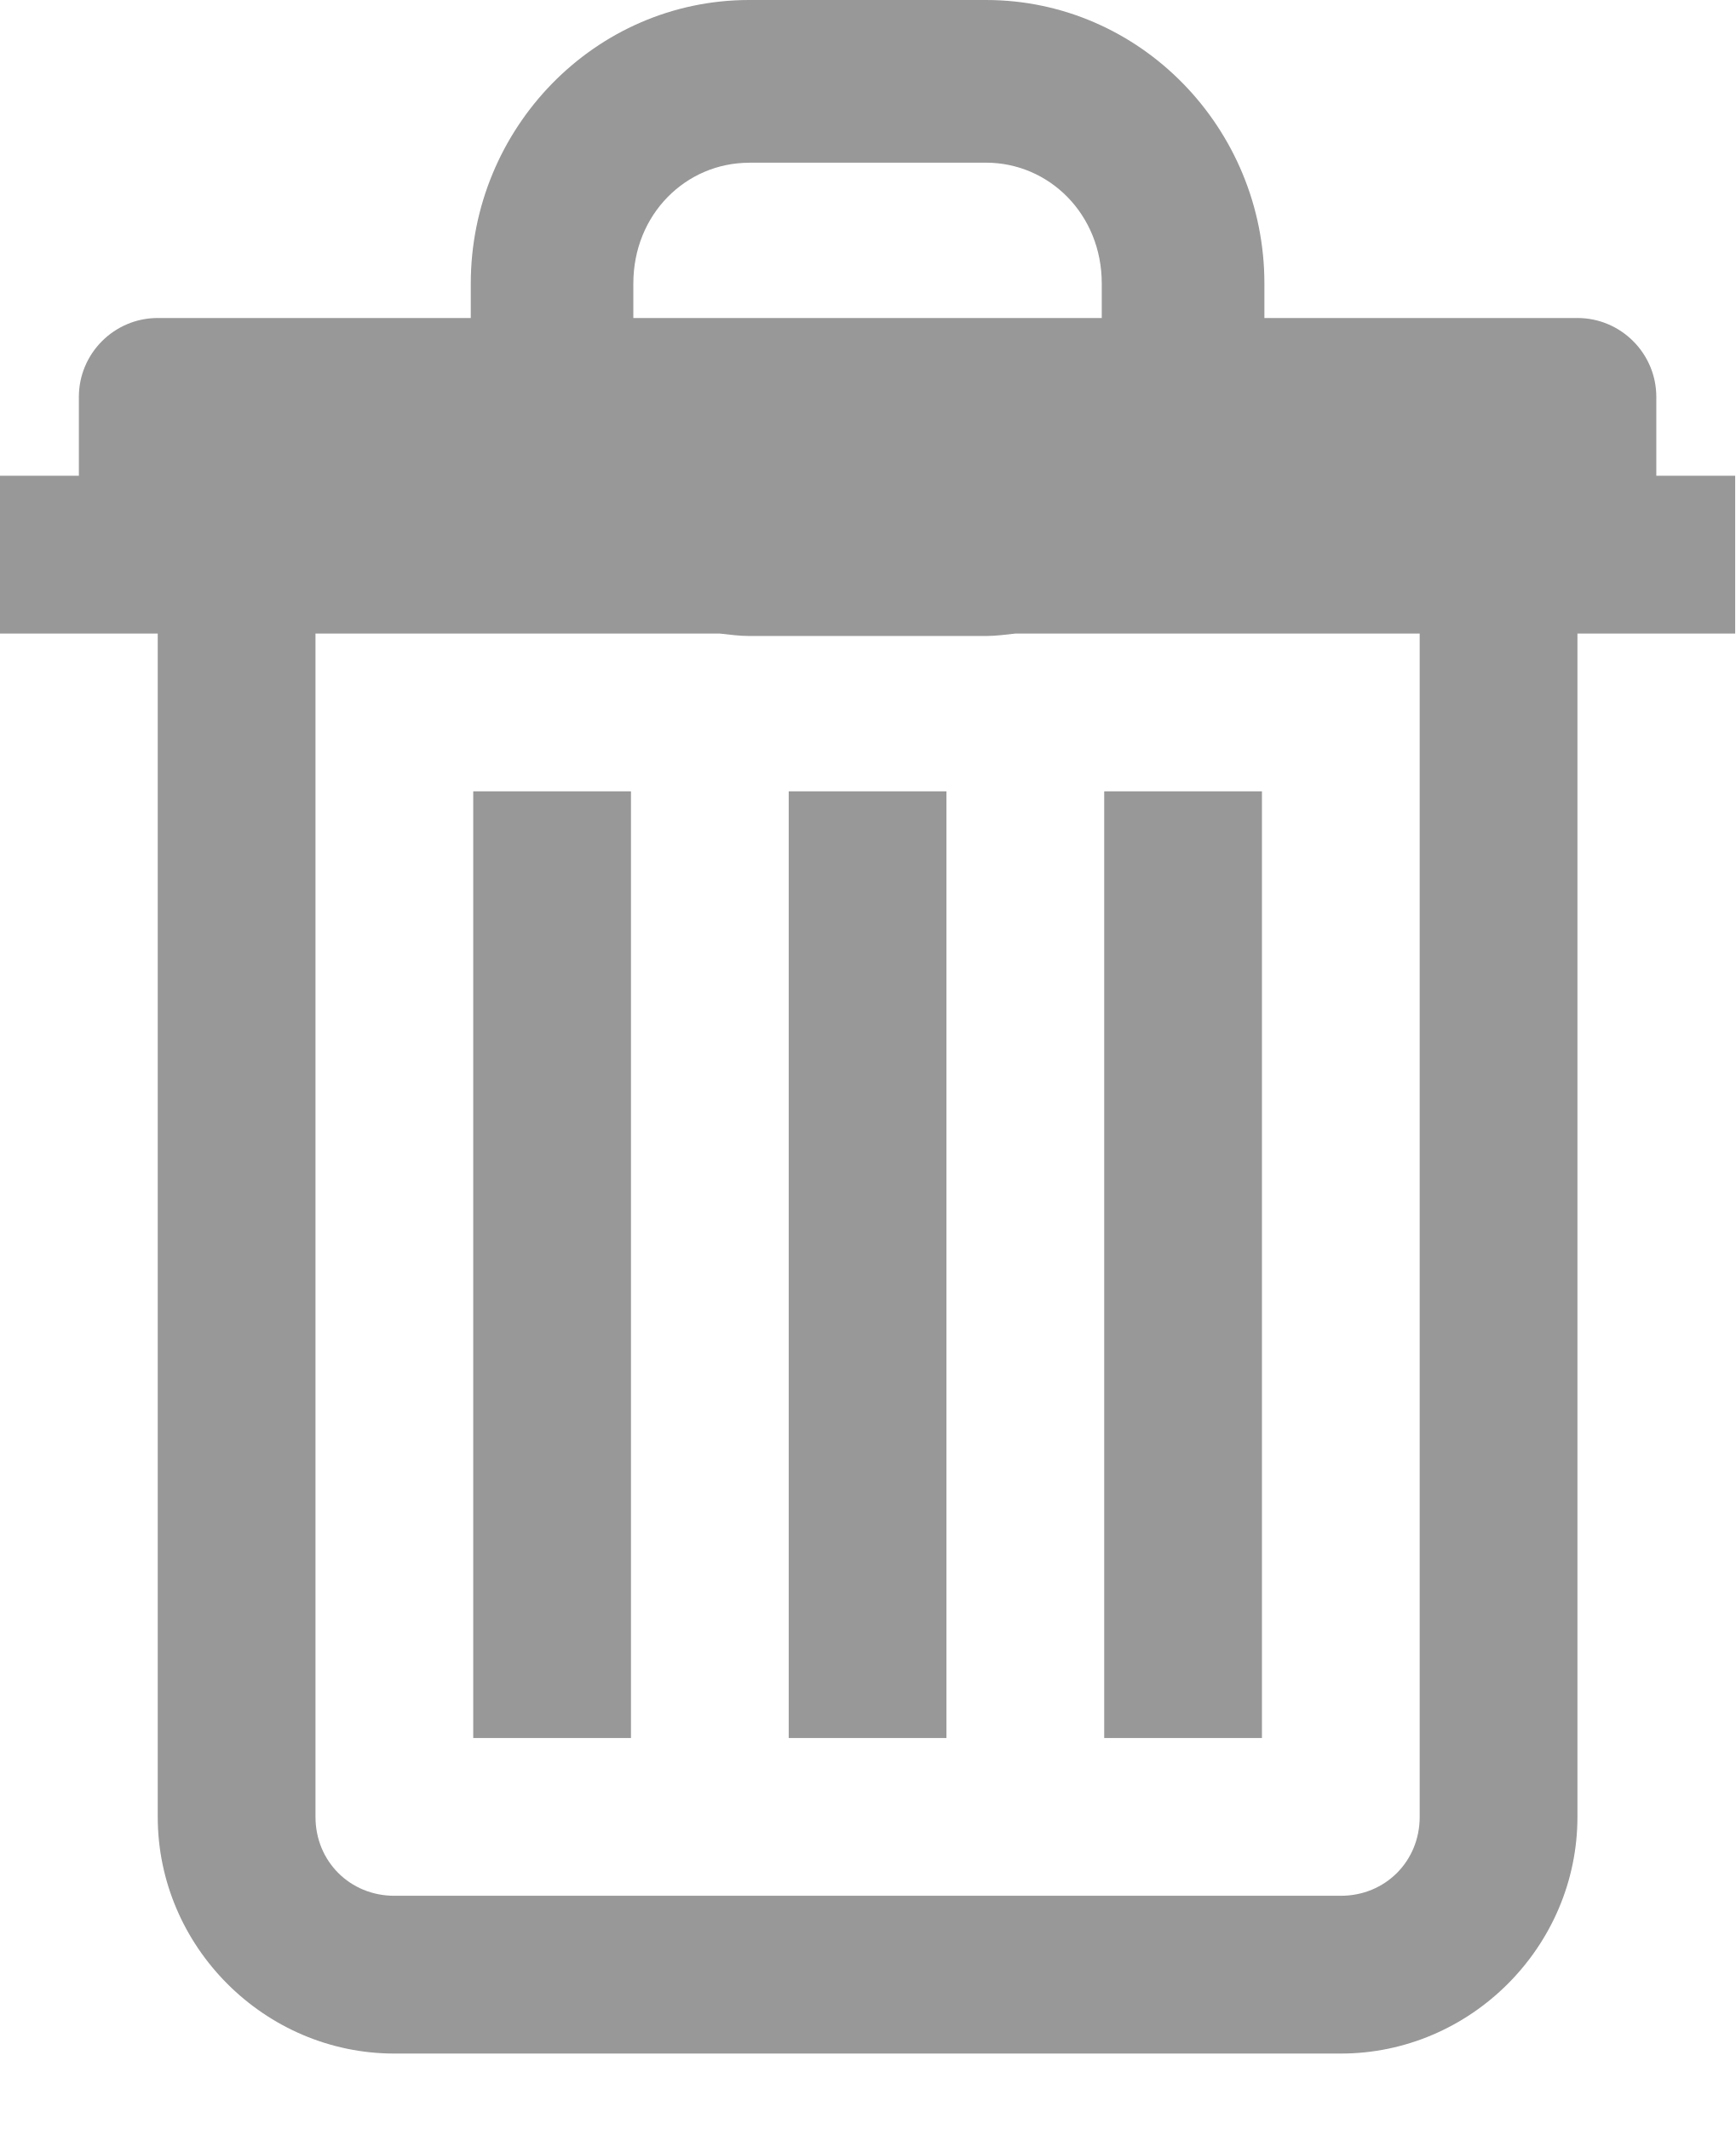
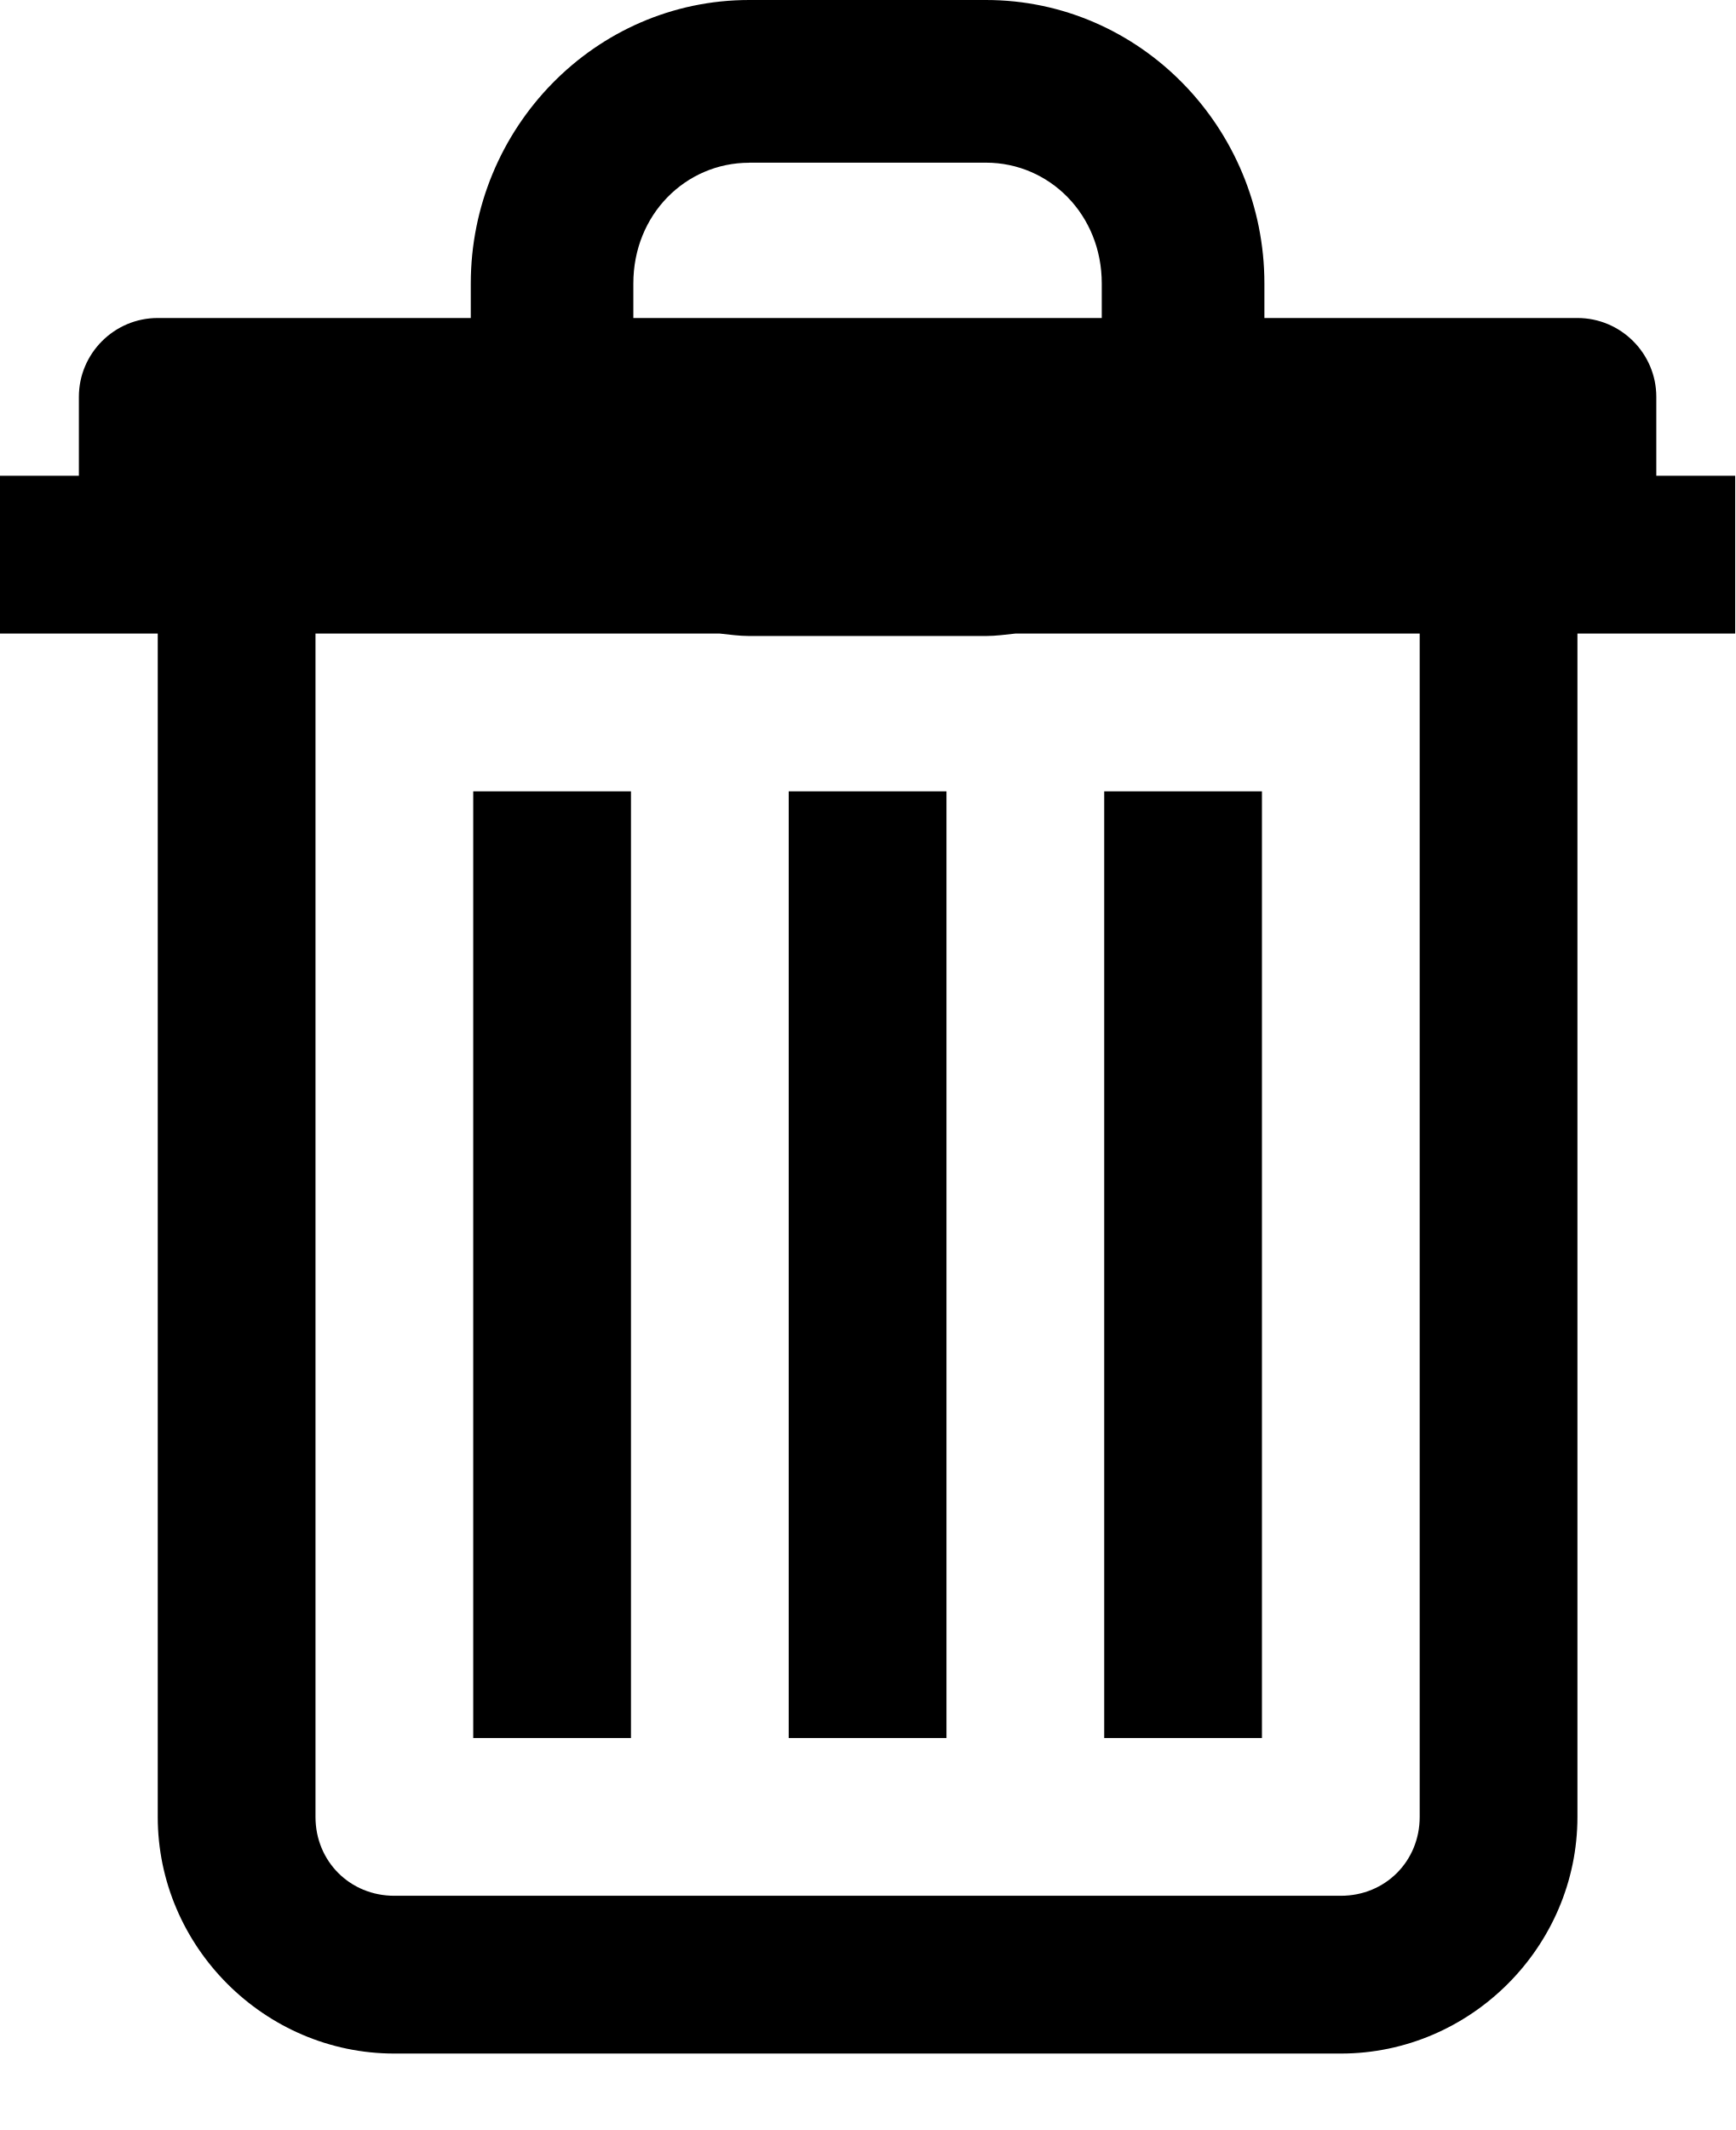
<svg xmlns="http://www.w3.org/2000/svg" width="22" height="27" viewBox="0 0 22 27" fill="none">
-   <g opacity="0.75">
-     <path d="M9.5 0C7.542 0 5.969 1.627 5.969 3.594V4.031H2C1.449 4.031 1 4.48 1 5.031V6.031H0V8.031H2V23.031C2 24.676 3.355 26.031 5 26.031H17C18.645 26.031 20 24.676 20 23.031V8.031H22V6.031H21V5.031C21 4.48 20.551 4.031 20 4.031H16.031V3.593C16.031 1.627 14.458 0 12.5 0H9.5ZM9.5 2.062H12.5C13.304 2.062 13.969 2.718 13.969 3.593V4.031H8.03V3.593C8.03 2.718 8.695 2.063 9.499 2.063L9.5 2.062ZM4 8.031H9.125C9.249 8.044 9.372 8.062 9.5 8.062H12.5C12.628 8.062 12.75 8.044 12.875 8.031H18V23.031C18 23.594 17.563 24.031 17 24.031H5C4.437 24.031 4 23.594 4 23.031V8.031ZM6 10.031V22.031H8V10.031H6ZM10 10.031V22.031H12V10.031H10ZM14 10.031V22.031H16V10.031H14Z" fill="#757575" />
-   </g>
+   <path d="M9.5 0C7.542 0 5.969 1.627 5.969 3.594V4.031H2C1.449 4.031 1 4.48 1 5.031V6.031H0V8.031H2V23.031C2 24.676 3.355 26.031 5 26.031H17C18.645 26.031 20 24.676 20 23.031V8.031H22V6.031H21V5.031C21 4.48 20.551 4.031 20 4.031H16.031V3.593C16.031 1.627 14.458 0 12.5 0H9.5ZM9.5 2.062H12.5C13.304 2.062 13.969 2.718 13.969 3.593V4.031H8.03V3.593C8.03 2.718 8.695 2.063 9.499 2.063L9.5 2.062ZM4 8.031H9.125C9.249 8.044 9.372 8.062 9.5 8.062H12.5C12.628 8.062 12.75 8.044 12.875 8.031H18V23.031C18 23.594 17.563 24.031 17 24.031H5C4.437 24.031 4 23.594 4 23.031V8.031ZM6 10.031V22.031H8V10.031H6ZM10 10.031V22.031H12V10.031H10ZM14 10.031V22.031H16V10.031H14Z" fill="currentColor" />
</svg>
